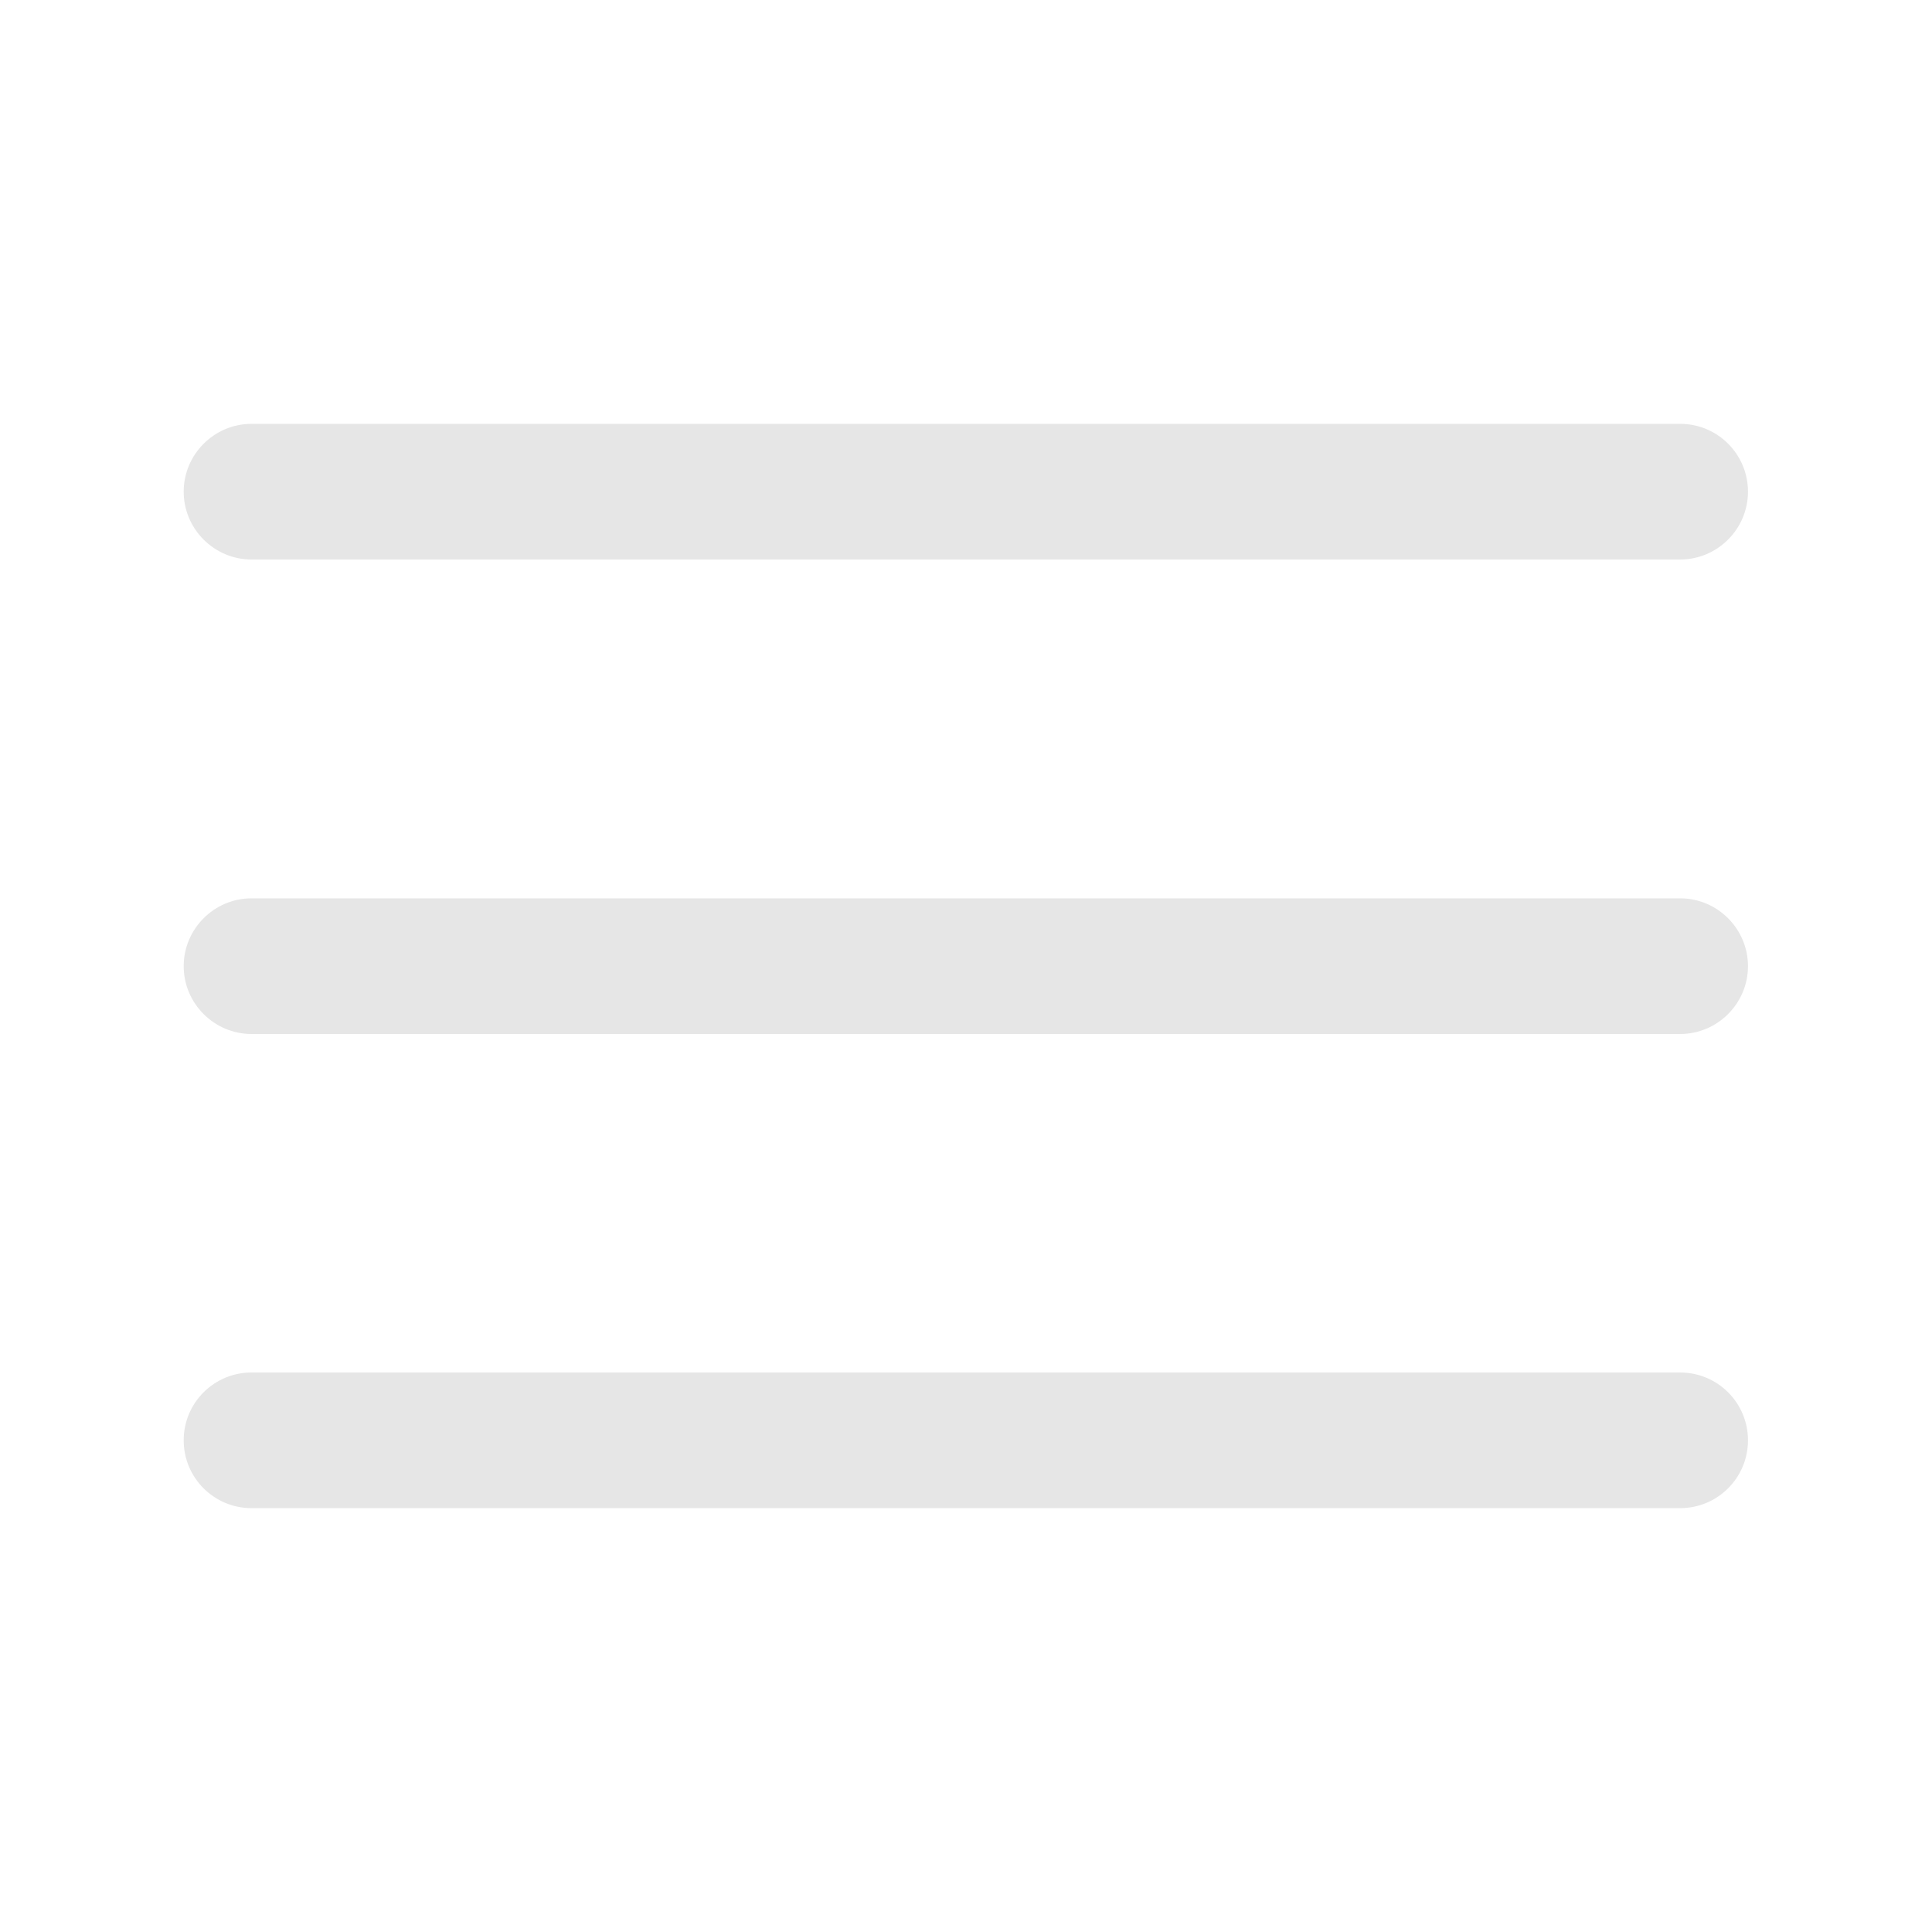
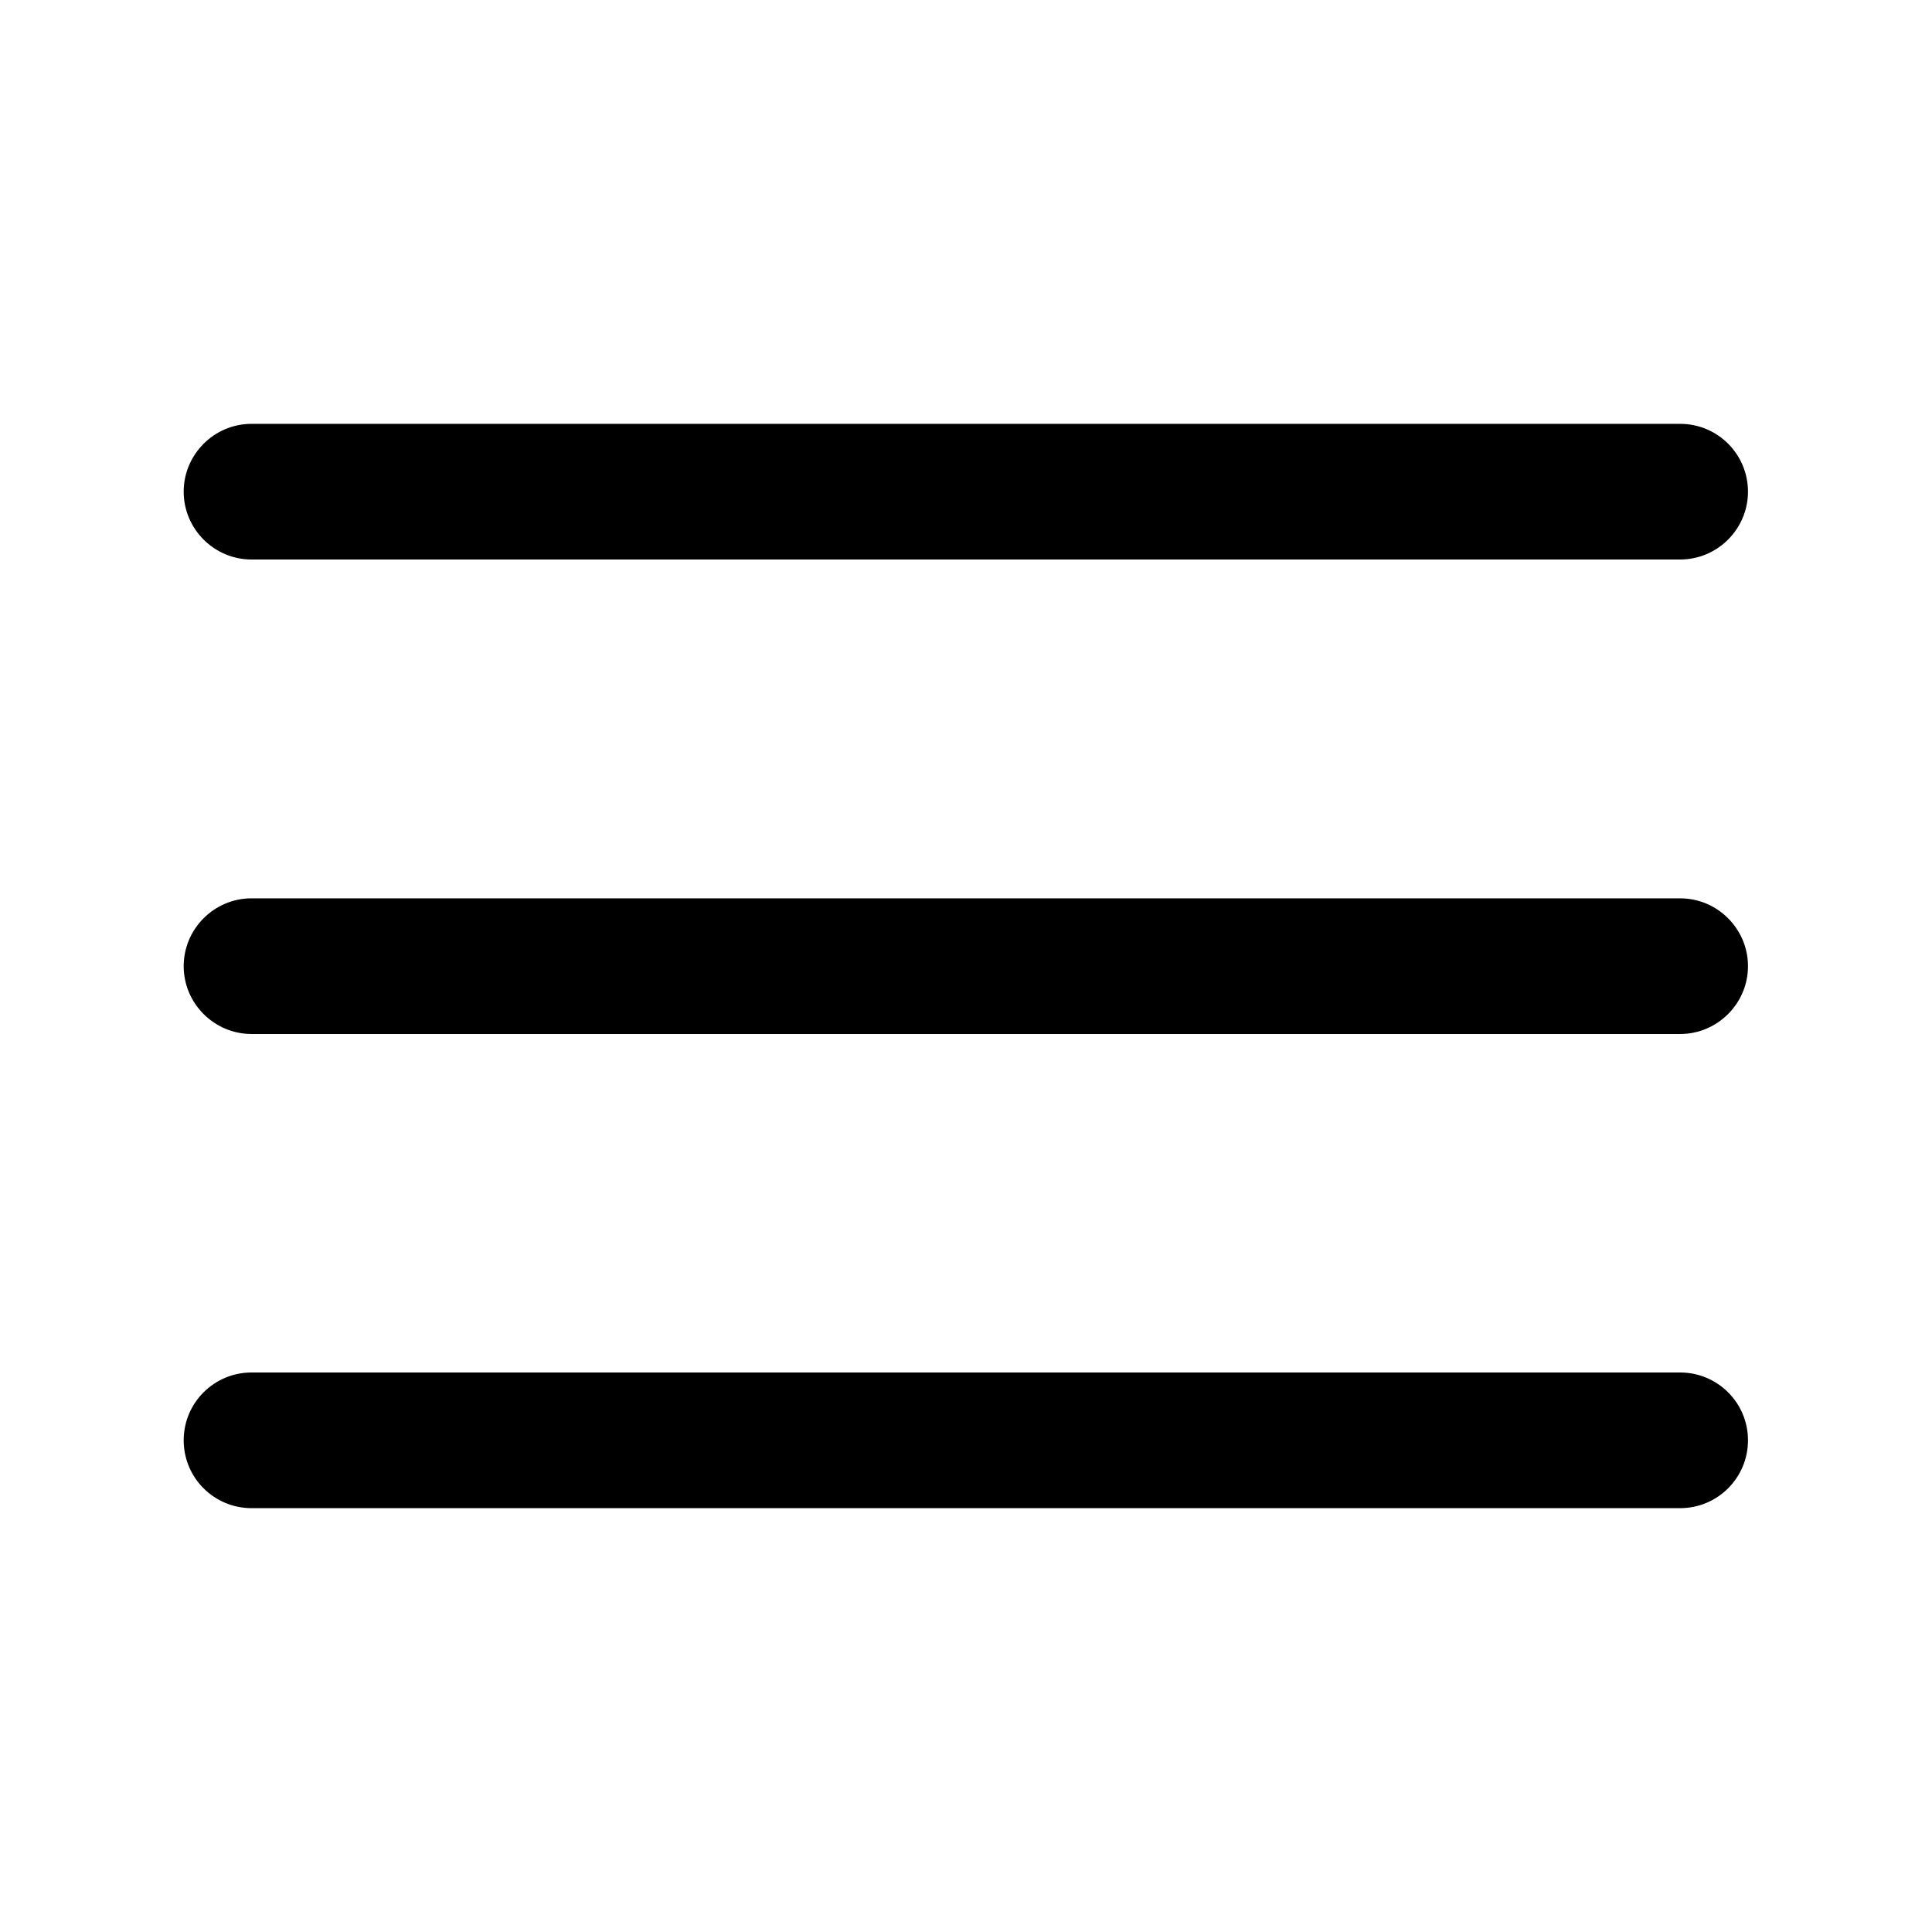
<svg xmlns="http://www.w3.org/2000/svg" t="1671455584178" class="icon" viewBox="0 0 1024 1024" version="1.1" p-id="5761" width="200" height="200">
-   <path d="M133.31 296.552h757.207c19.782 0 35.951-16.169 35.951-35.95 0-19.782-15.997-35.952-35.95-35.952H133.31c-19.782 0-35.951 16.17-35.951 35.951 0 19.782 16.17 35.951 35.95 35.951zM890.517 476.135H133.311c-19.782 0-35.951 16.17-35.951 35.951 0 19.782 16.17 35.951 35.95 35.951h757.207c19.782 0 35.951-16.17 35.951-35.951 0-19.782-16.17-35.95-35.95-35.95zM890.517 727.448H133.311c-19.782 0-35.951 15.997-35.951 35.95s16.17 35.952 35.95 35.952h757.207c19.782 0 35.951-15.998 35.951-35.951s-16.17-35.951-35.95-35.951z" p-id="5762" fill="#e6e6e6" />
+   <path d="M133.31 296.552h757.207c19.782 0 35.951-16.169 35.951-35.95 0-19.782-15.997-35.952-35.95-35.952H133.31c-19.782 0-35.951 16.17-35.951 35.951 0 19.782 16.17 35.951 35.95 35.951zM890.517 476.135H133.311c-19.782 0-35.951 16.17-35.951 35.951 0 19.782 16.17 35.951 35.95 35.951h757.207c19.782 0 35.951-16.17 35.951-35.951 0-19.782-16.17-35.95-35.95-35.95zM890.517 727.448H133.311c-19.782 0-35.951 15.997-35.951 35.95s16.17 35.952 35.95 35.952h757.207c19.782 0 35.951-15.998 35.951-35.951s-16.17-35.951-35.95-35.951z" p-id="5762" />
</svg>
